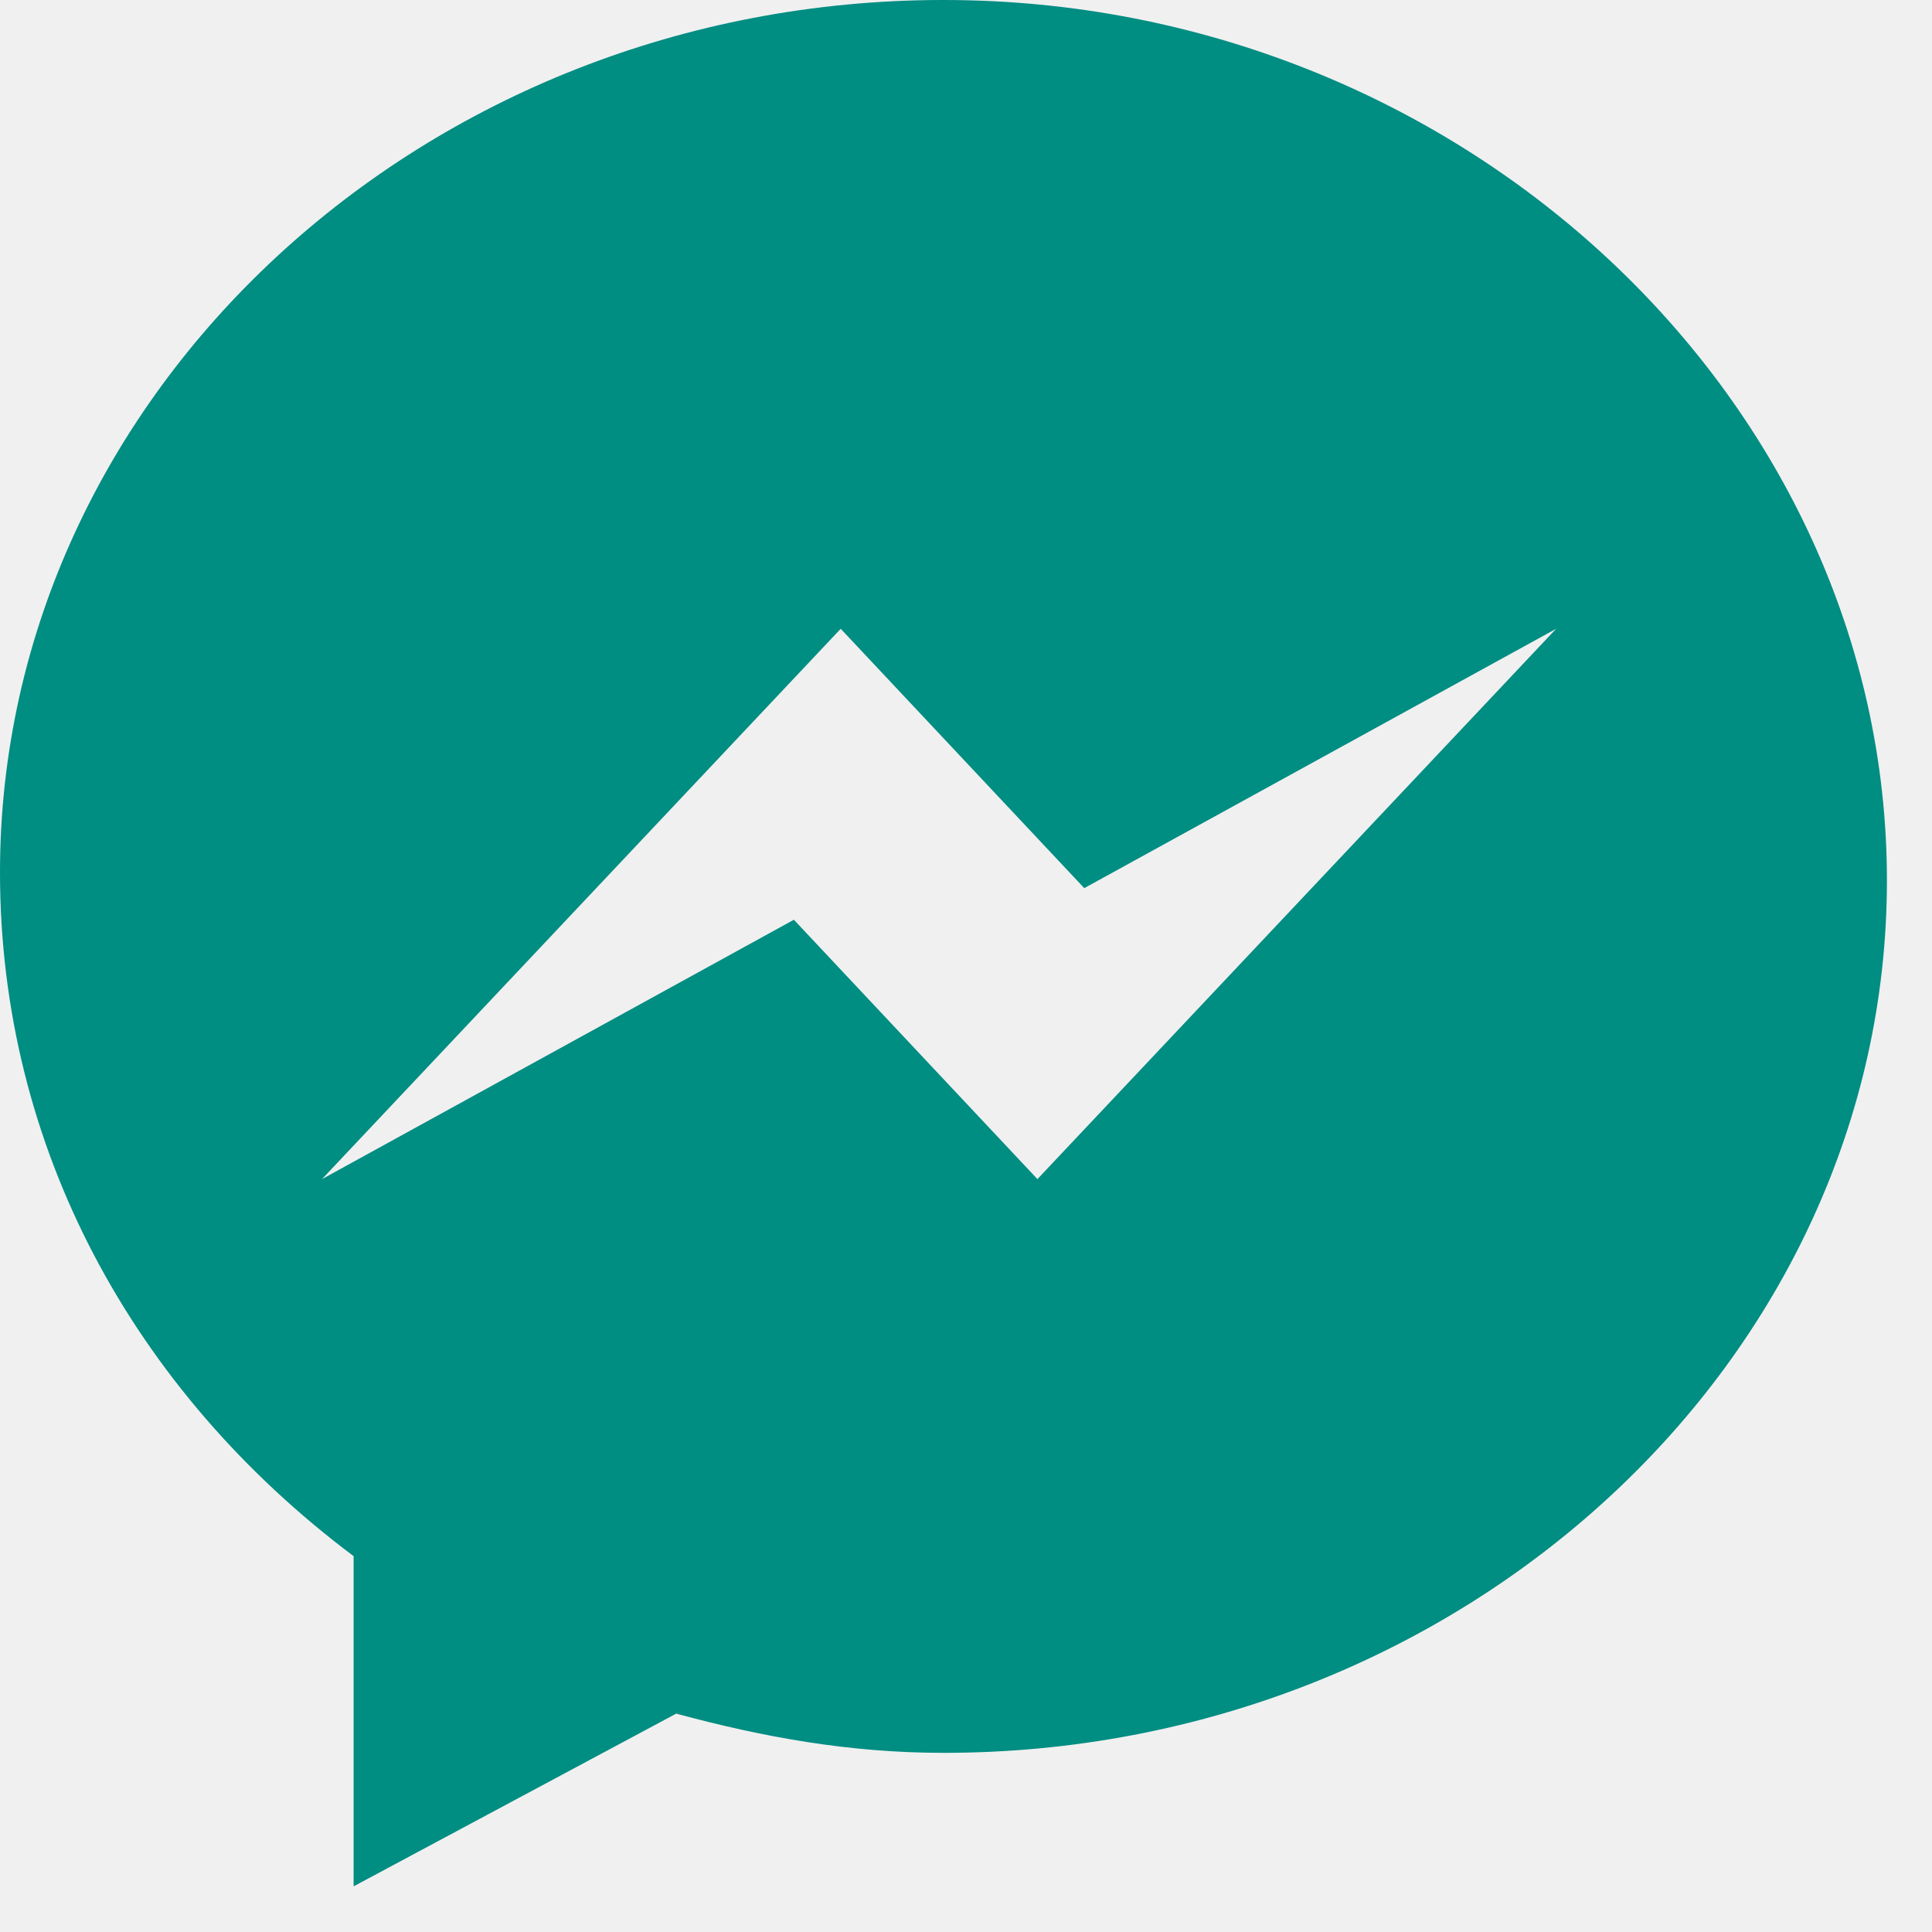
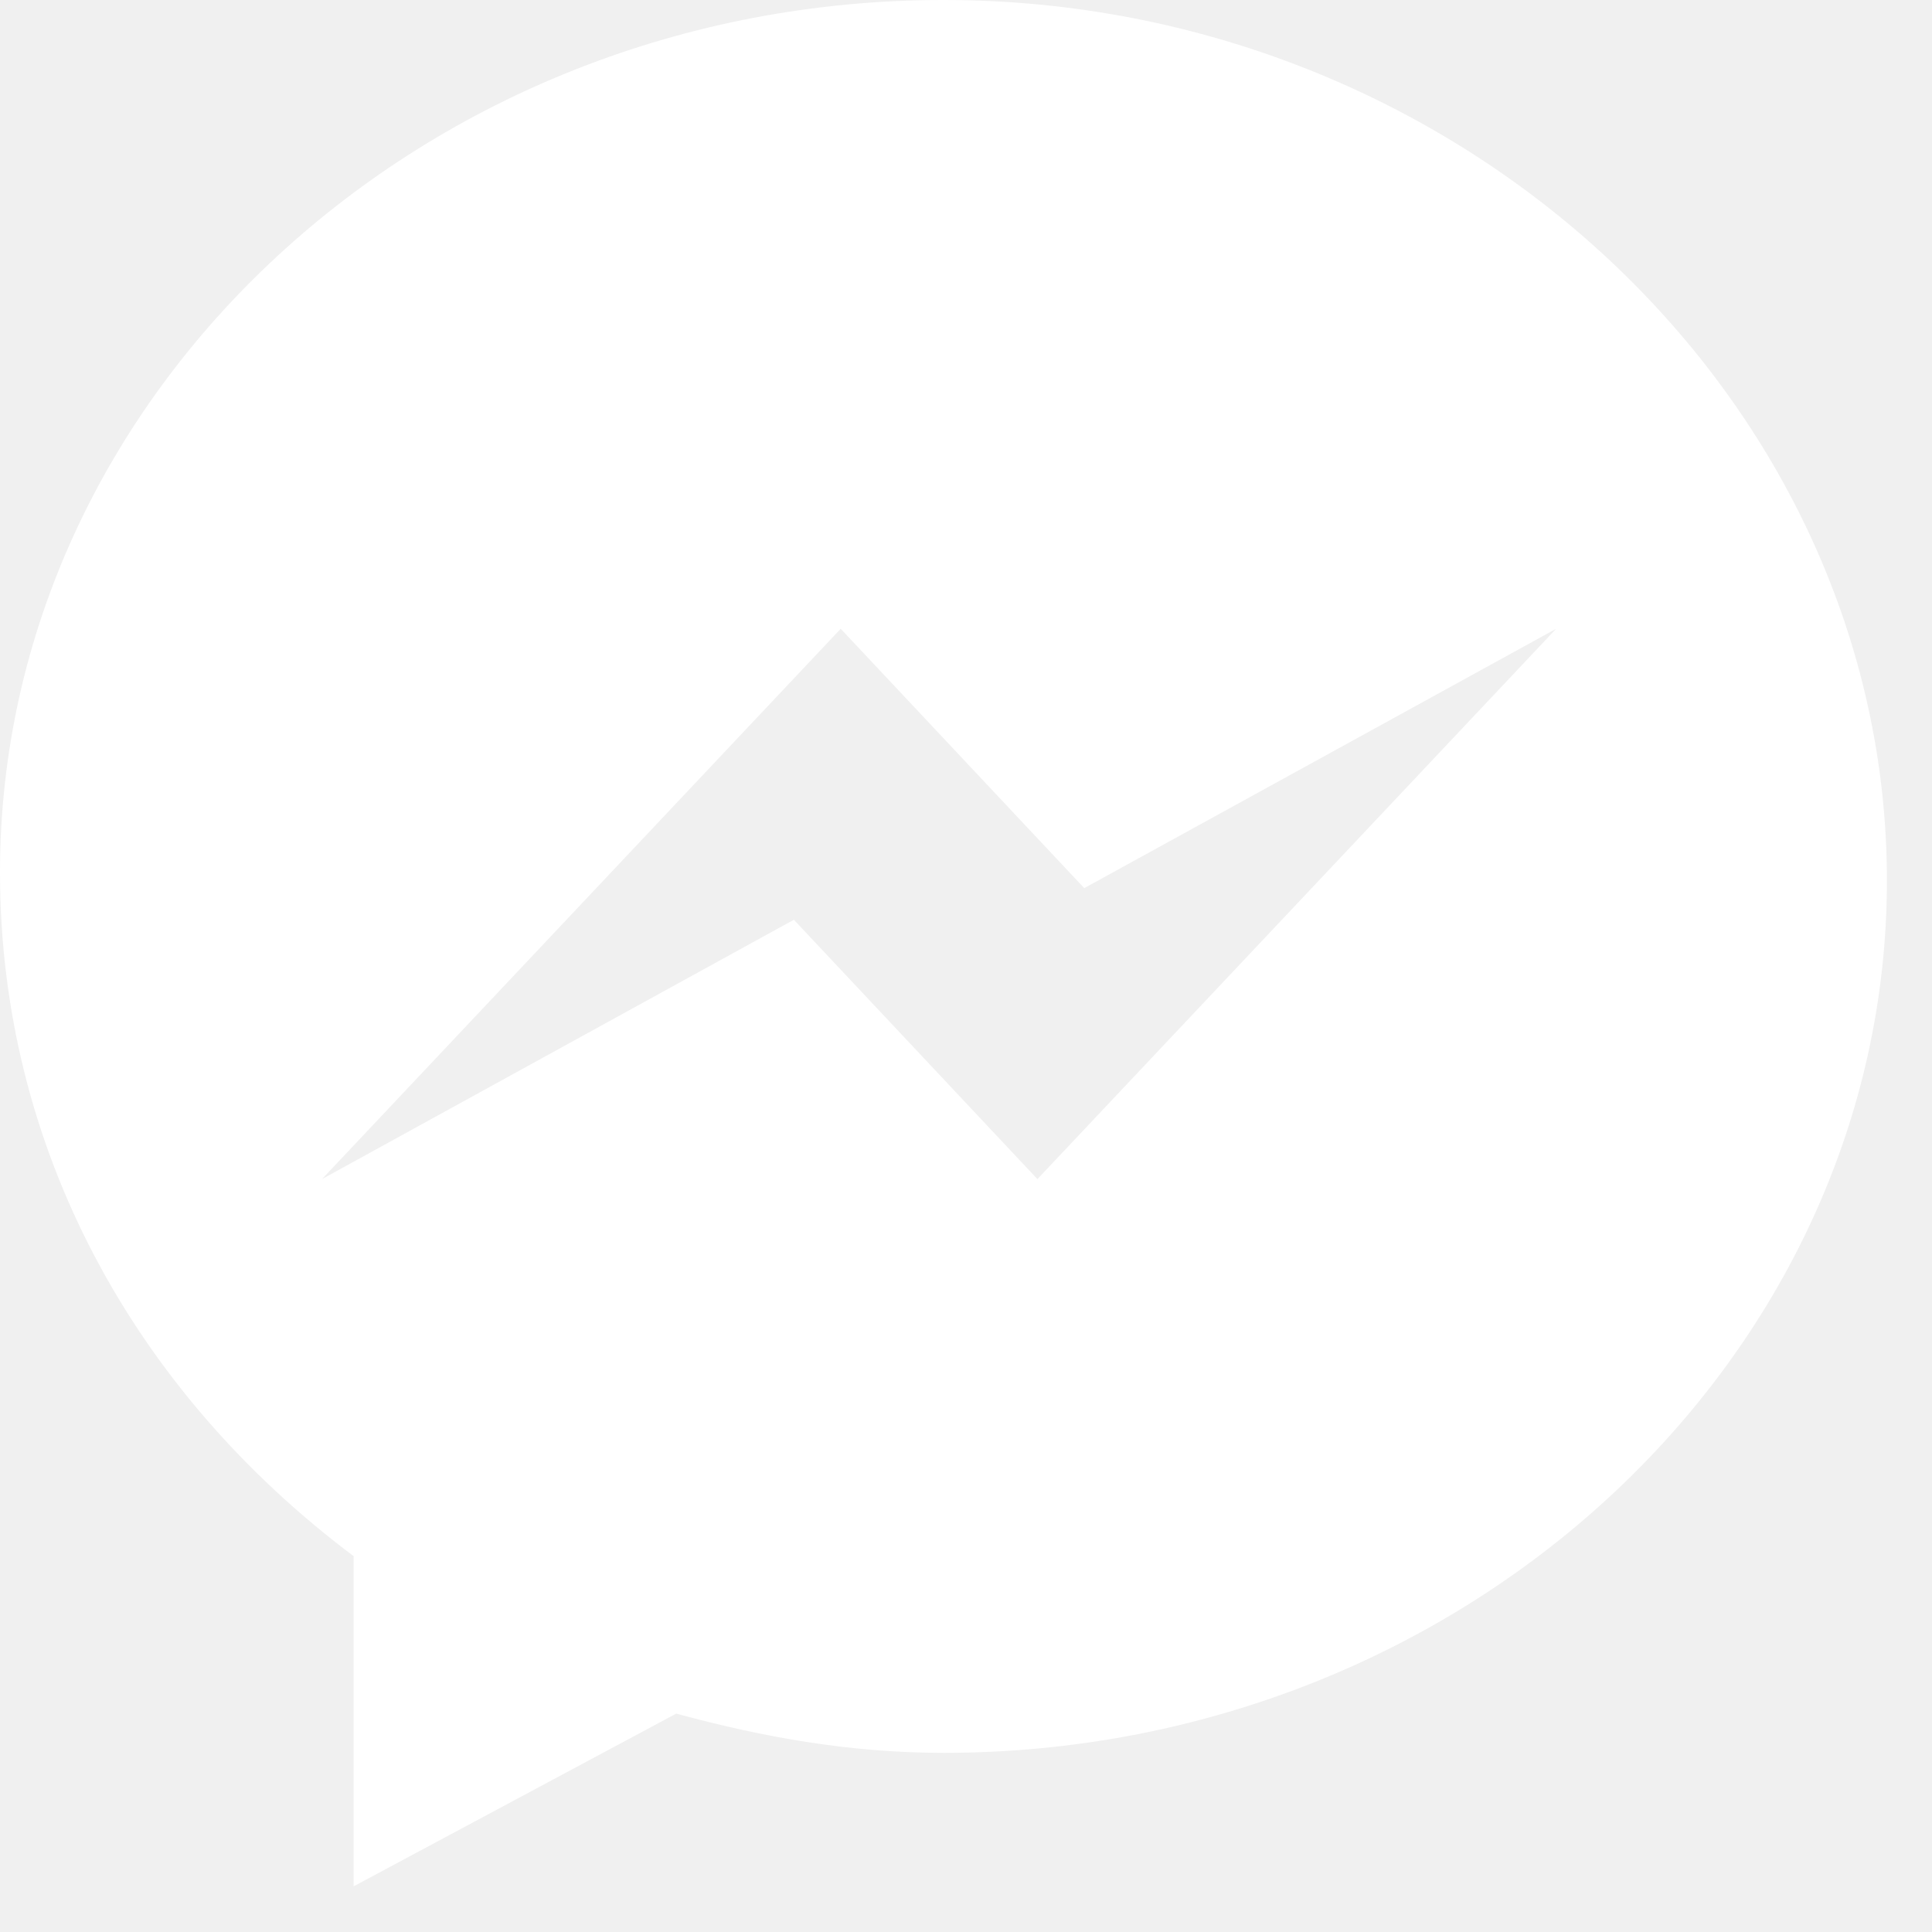
<svg xmlns="http://www.w3.org/2000/svg" width="33" height="33" viewBox="0 0 33 33" fill="none">
-   <path d="M16.11 0C7.25 0 0 6.71 0 14.9C0 19.6 2.28 23.76 6.04 26.58V32.22L11.55 29.27C13.03 29.67 14.5 29.94 16.12 29.94C24.98 29.94 32.23 23.23 32.23 15.04C32.23 6.85 24.98 0 16.12 0H16.11ZM17.72 20.14L13.56 15.71L5.5 20.14L14.36 10.74L18.52 15.17L26.58 10.74L17.72 20.14Z" fill="#008D82" />
+   <path d="M16.11 0C7.25 0 0 6.71 0 14.9C0 19.6 2.28 23.76 6.04 26.58V32.22L11.55 29.27C13.03 29.67 14.5 29.94 16.12 29.94C24.98 29.94 32.23 23.23 32.23 15.04C32.23 6.85 24.98 0 16.12 0H16.11ZM17.72 20.14L13.56 15.71L5.5 20.14L14.36 10.74L18.52 15.17L26.58 10.74L17.72 20.14Z" fill="#fff" />
</svg>
